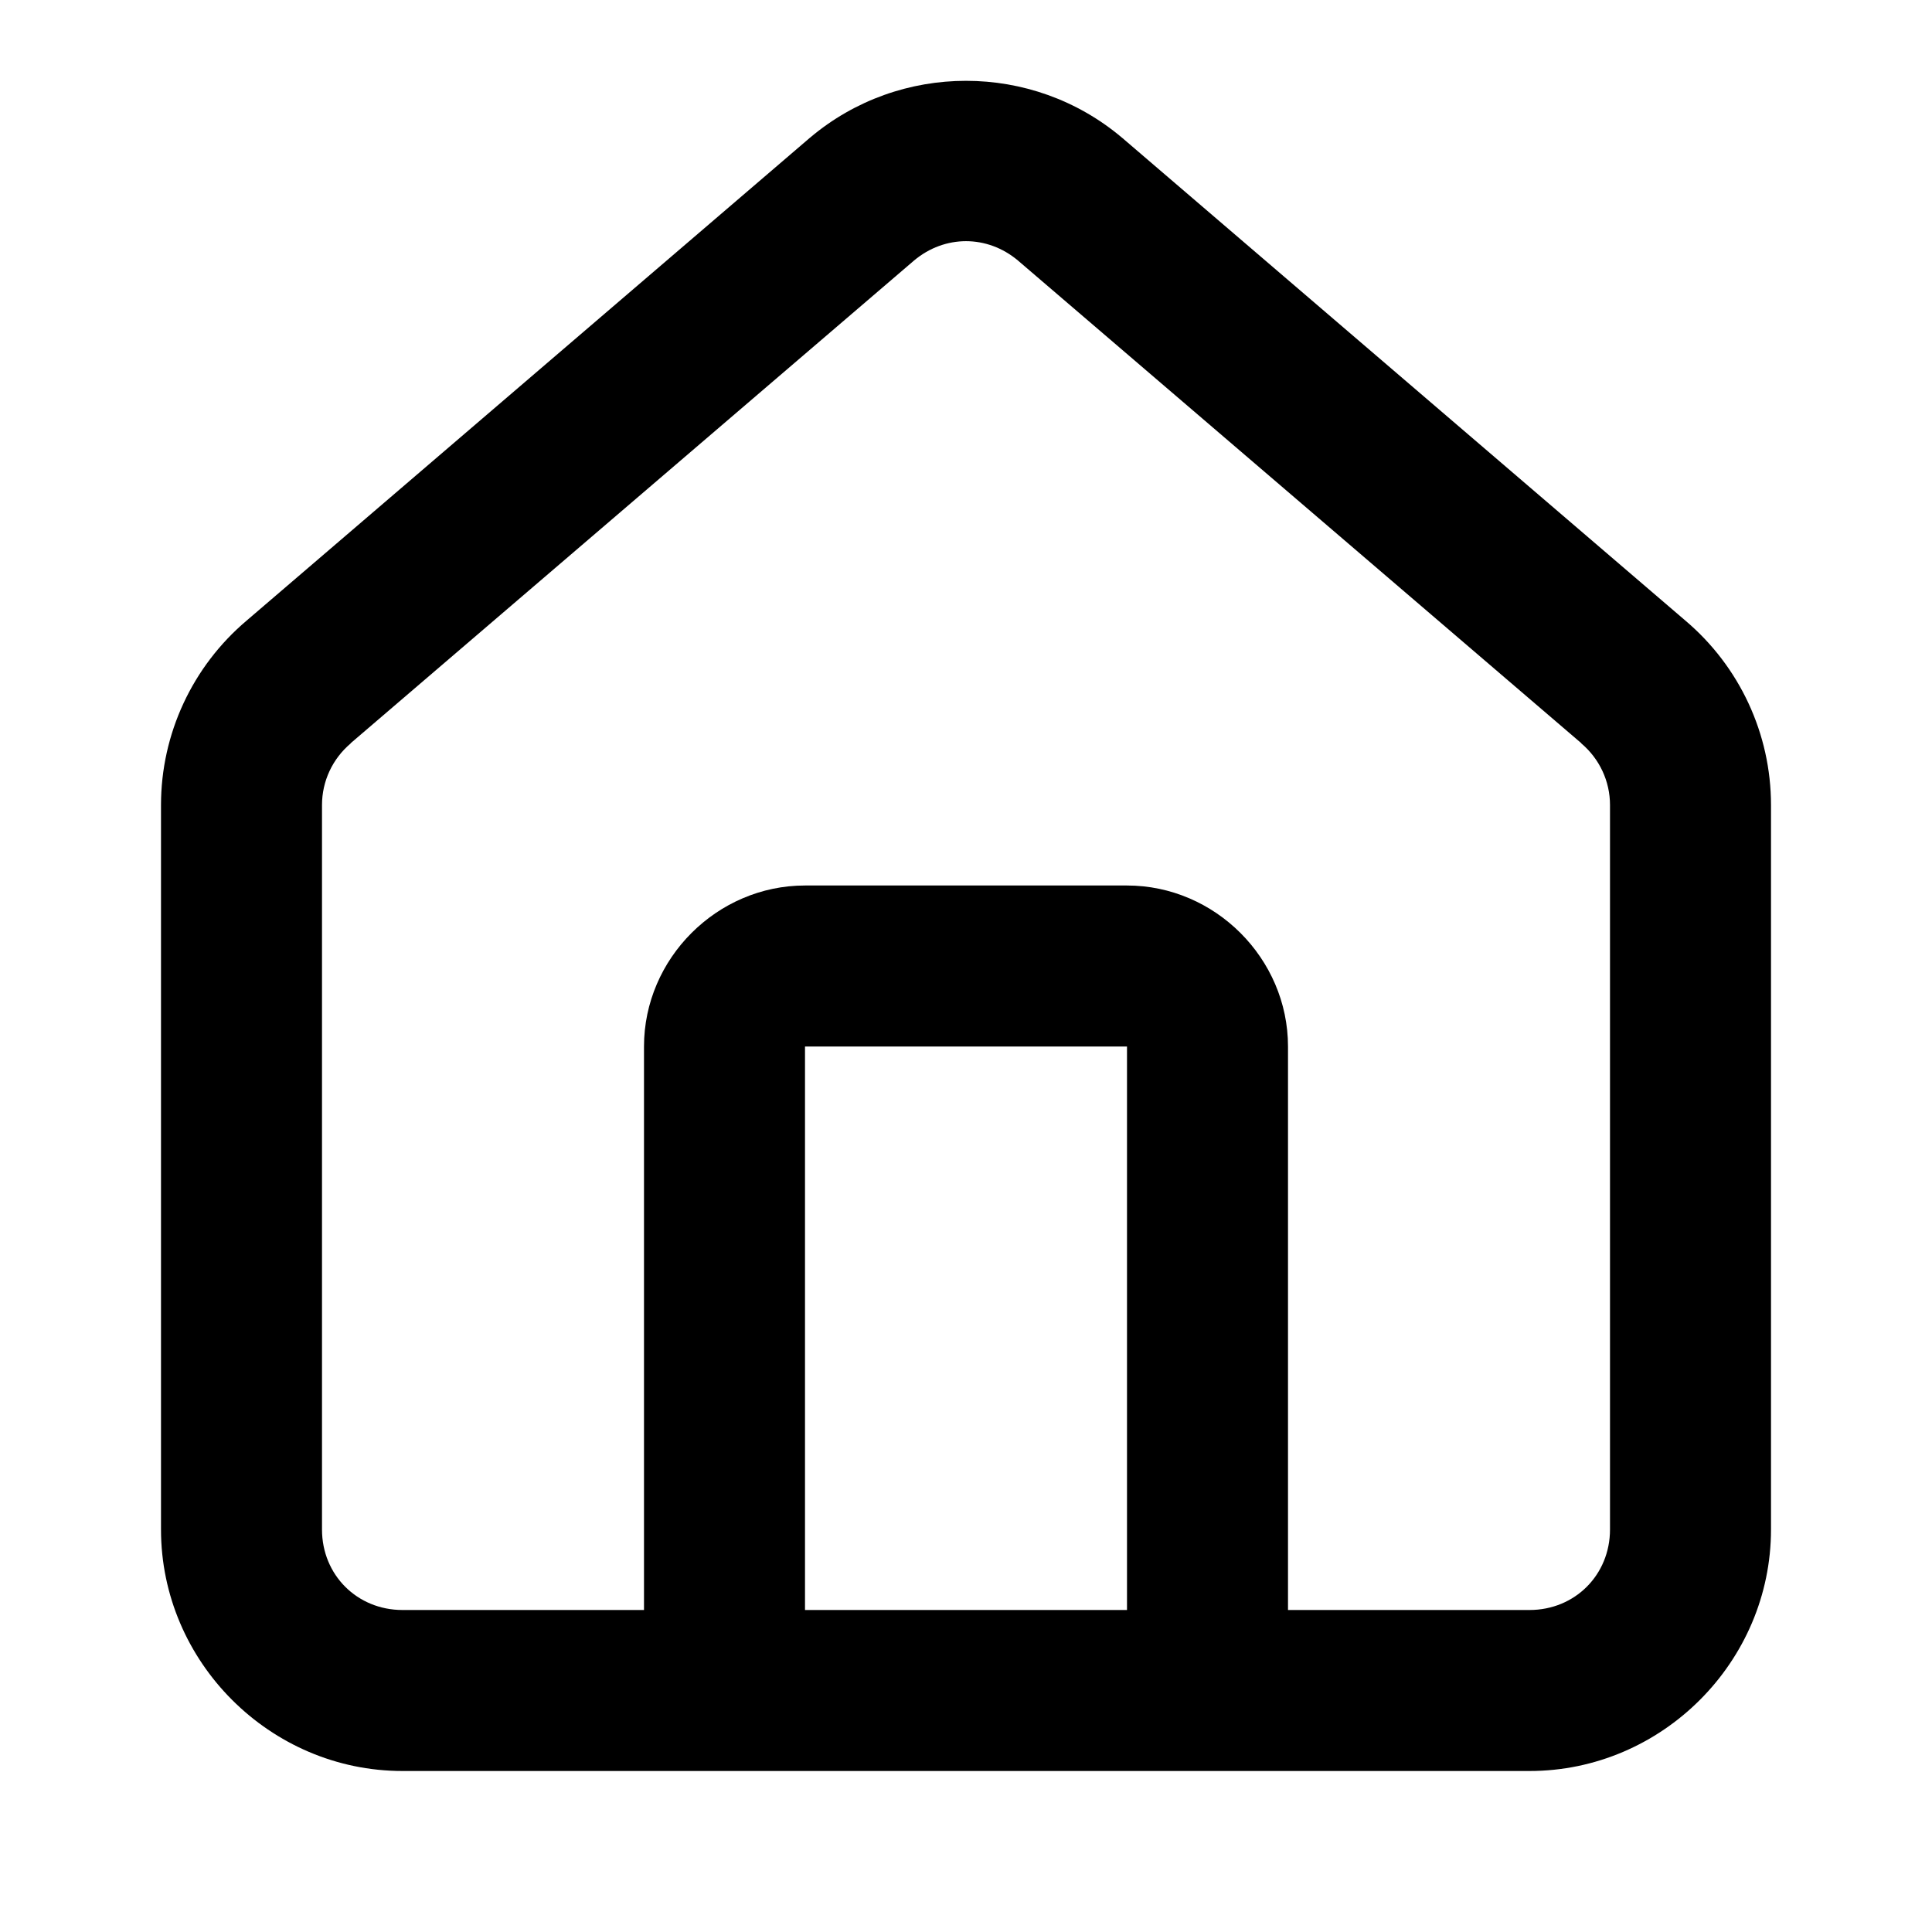
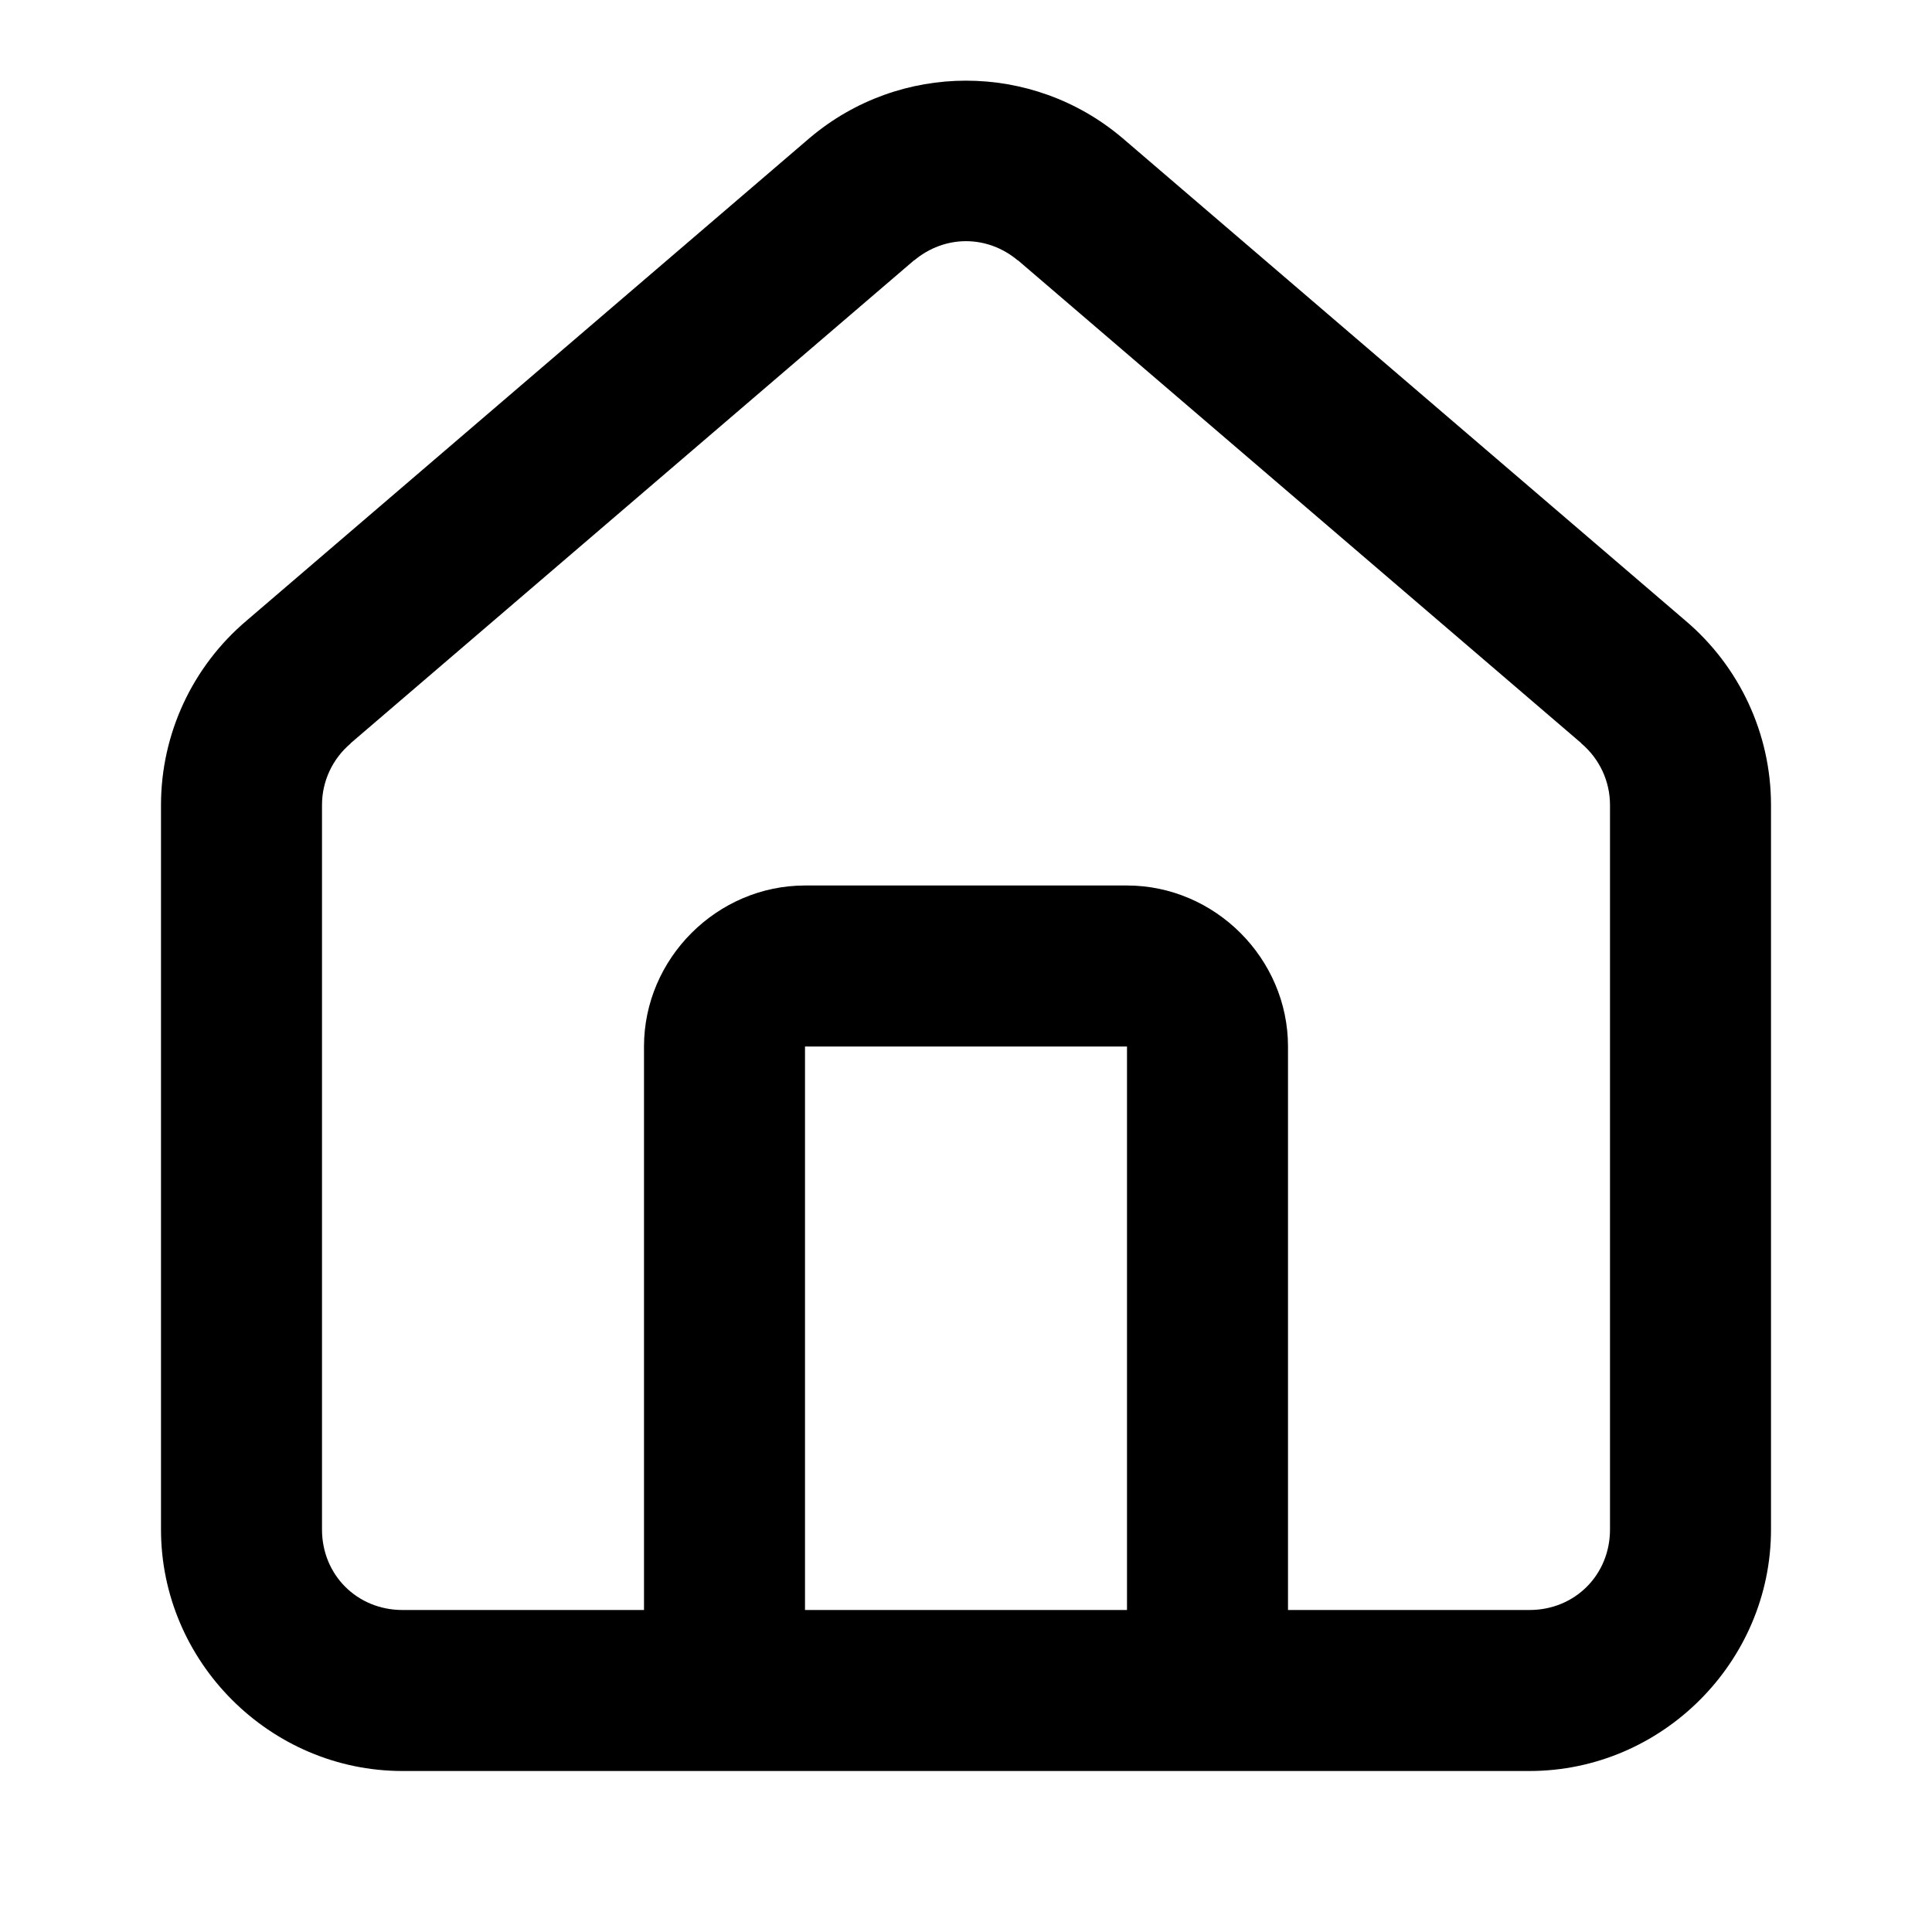
<svg xmlns="http://www.w3.org/2000/svg" width="24" height="24" viewBox="0 0 24 24" fill="currentColor" tags="home,living,building,residence,architecture" categories="buildings,home">
-   <path d="M 12 1.004 C 11.31 1.004 10.621 1.239 10.064 1.709 A 1 1 0 0 0 10.059 1.713 L 3.064 7.709 C 2.39 8.279 2 9.117 2 10 L 2 19 C 2 20.645 3.355 22 5 22 L 9 22 L 15 22 L 19 22 C 20.645 22 22 20.645 22 19 L 22 10 C 22 9.117 21.61 8.279 20.936 7.709 L 13.941 1.713 A 1 1 0 0 0 13.936 1.709 C 13.379 1.239 12.69 1.004 12 1.004 z M 12 2.996 C 12.228 2.996 12.456 3.077 12.645 3.236 L 19.641 9.23 A 1 1 0 0 0 19.645 9.236 C 19.87 9.427 20 9.705 20 10 L 20 19 C 20 19.564 19.564 20 19 20 L 16 20 L 16 13 C 16 11.907 15.093 11 14 11 L 10 11 C 8.907 11 8 11.907 8 13 L 8 20 L 5 20 C 4.436 20 4 19.564 4 19 L 4 10 C 4 9.705 4.13 9.427 4.355 9.236 A 1 1 0 0 0 4.359 9.23 L 11.355 3.236 C 11.544 3.077 11.772 2.996 12 2.996 z M 10 13 L 14 13 L 14 20 L 10 20 L 10 13 z " />
+   <path d="M 12 1.002 C 11.31 1.002 10.621 1.239 10.064 1.709 A 1 1 0 0 0 10.059 1.713 L 3.064 7.709 C 2.39 8.279 2 9.117 2 10 L 2 19 C 2 20.645 3.355 22 5 22 L 9 22 L 15 22 L 19 22 C 20.645 22 22 20.645 22 19 L 22 10 C 22 9.117 21.61 8.279 20.936 7.709 L 13.941 1.713 A 1 1 0 0 0 13.936 1.709 C 13.379 1.239 12.69 1.002 12 1.002 z M 12 2.996 C 12.228 2.996 12.456 3.077 12.645 3.236 L 12.641 3.23 L 19.641 9.23 A 1 1 0 0 0 19.645 9.236 C 19.87 9.427 20 9.705 20 10 L 20 19 C 20 19.564 19.564 20 19 20 L 16 20 L 16 13 C 16 11.907 15.093 11 14 11 L 10 11 C 8.907 11 8 11.907 8 13 L 8 20 L 5 20 C 4.436 20 4 19.564 4 19 L 4 10 C 4 9.705 4.13 9.427 4.355 9.236 A 1 1 0 0 0 4.359 9.23 L 11.359 3.23 L 11.355 3.236 C 11.544 3.077 11.772 2.996 12 2.996 z M 10 13 L 14 13 L 14 20 L 10 20 L 10 13 z " />
</svg>
